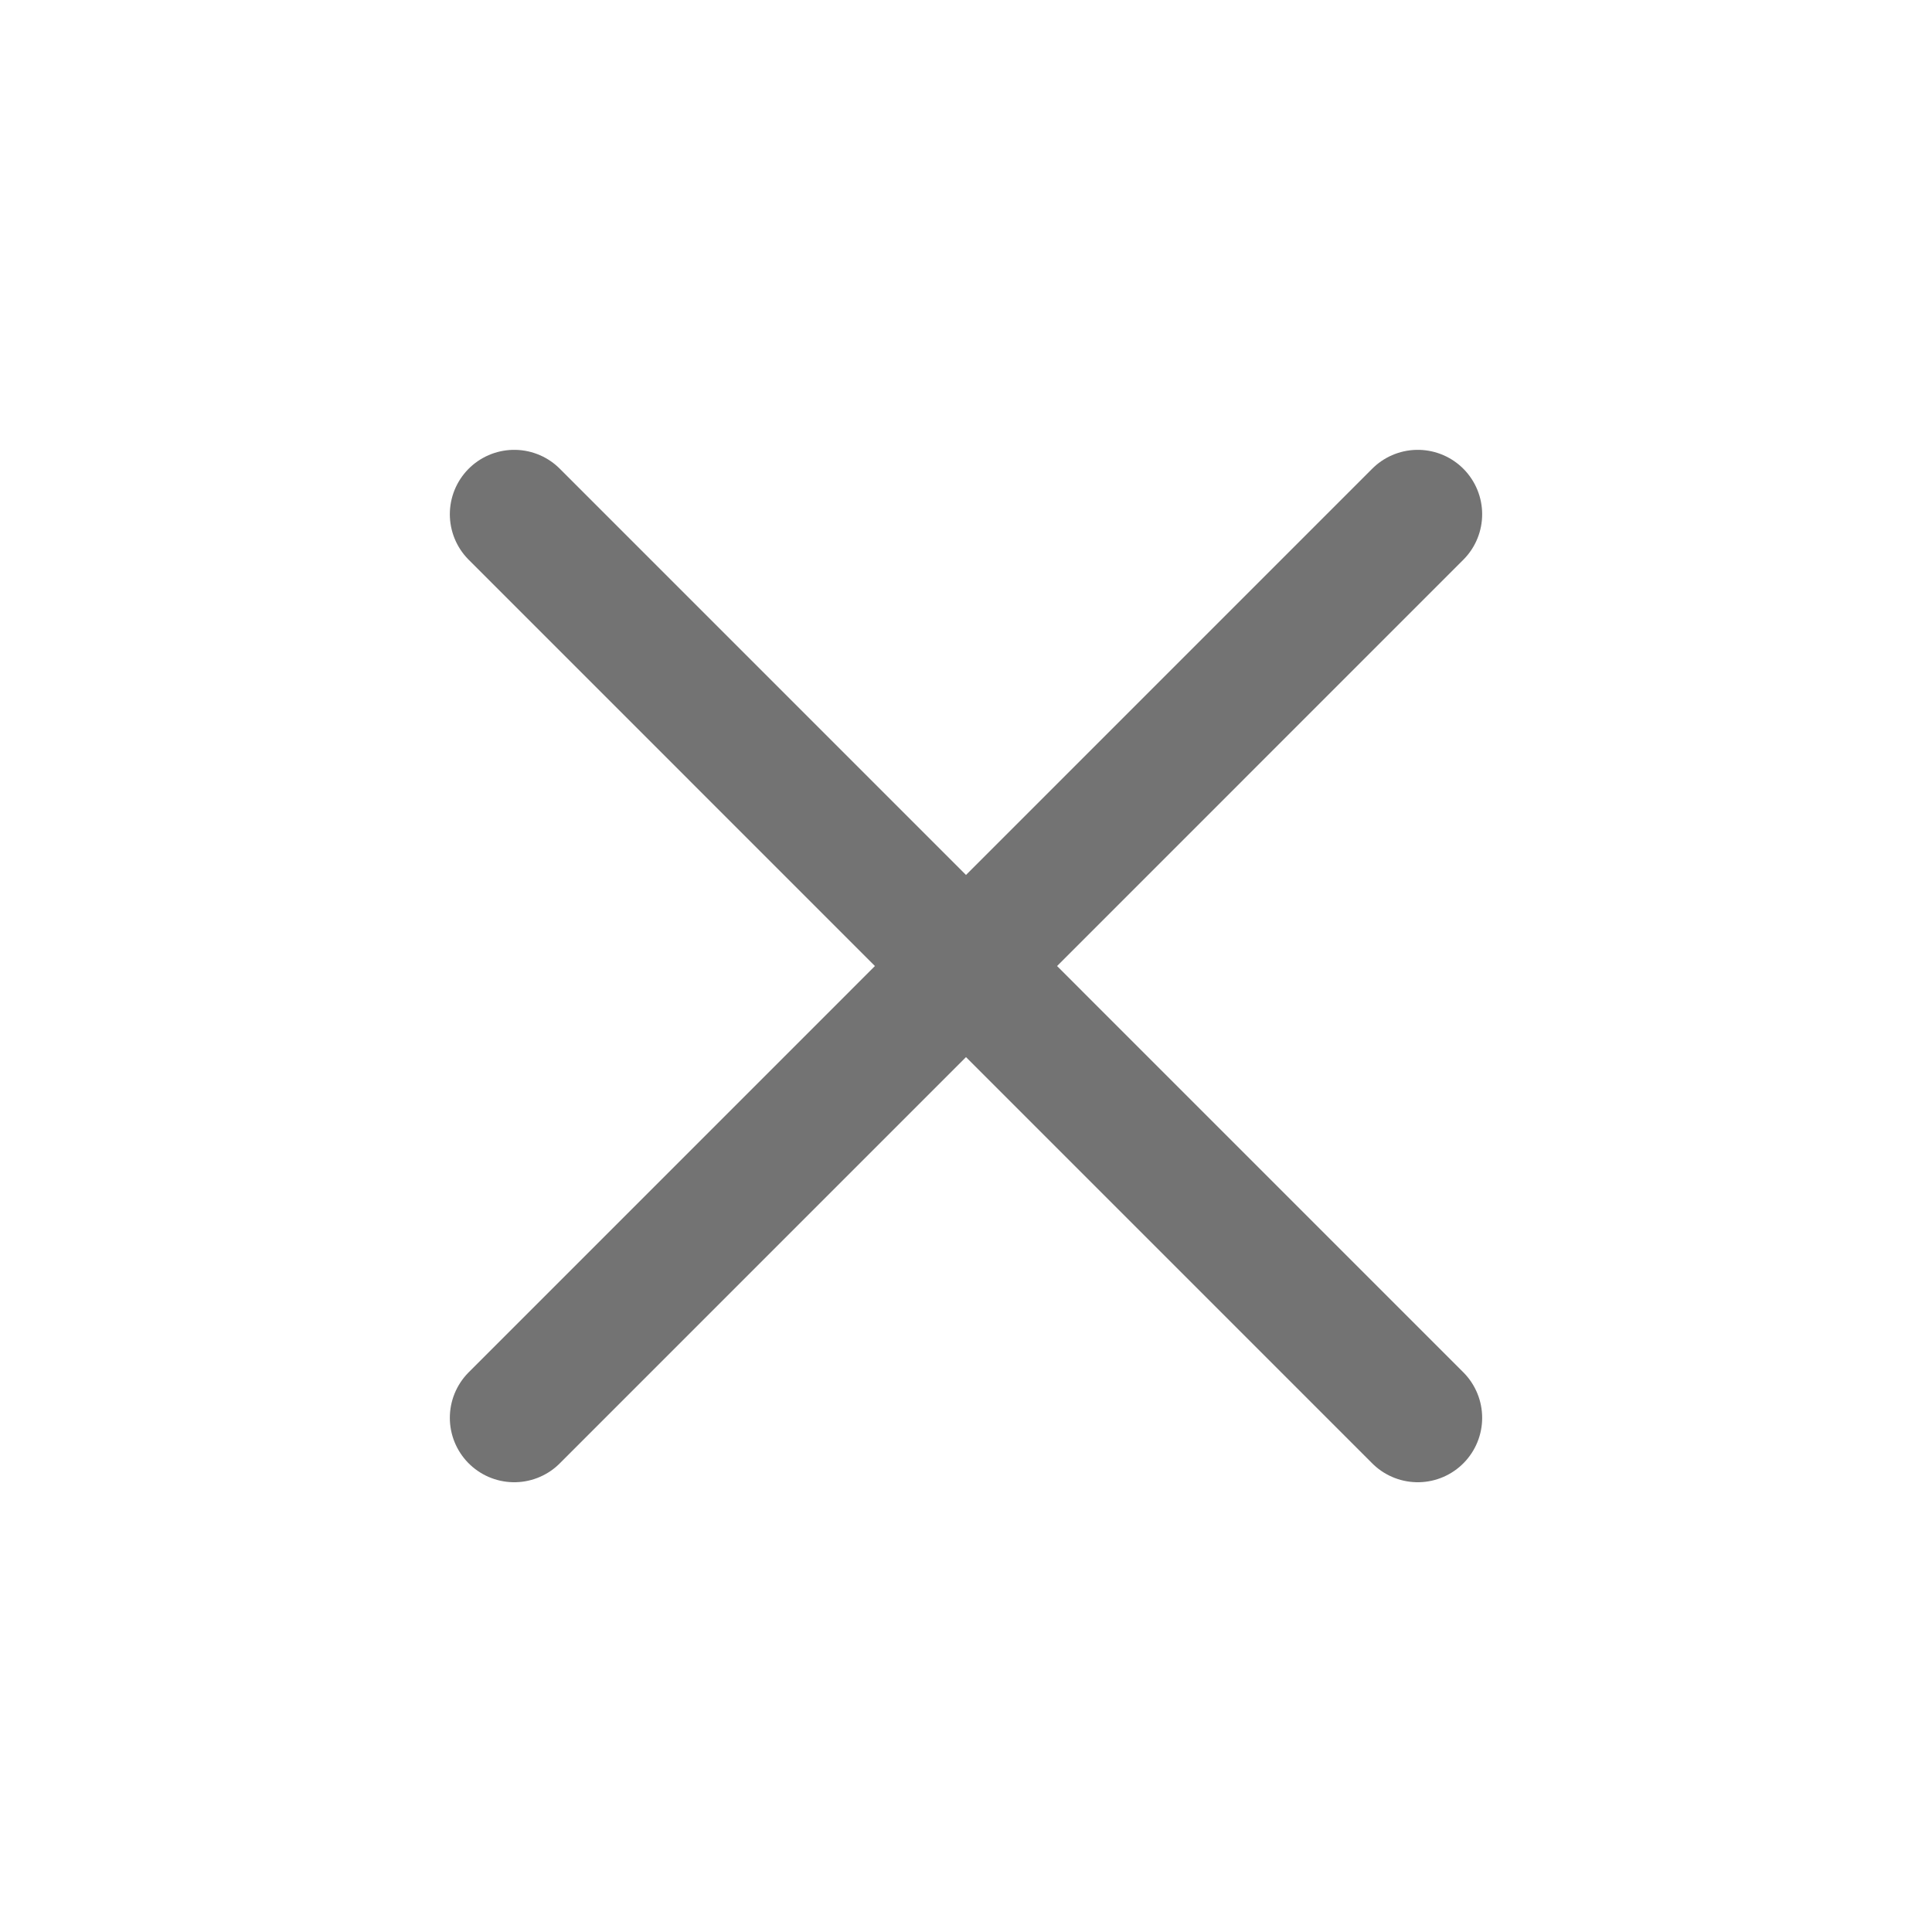
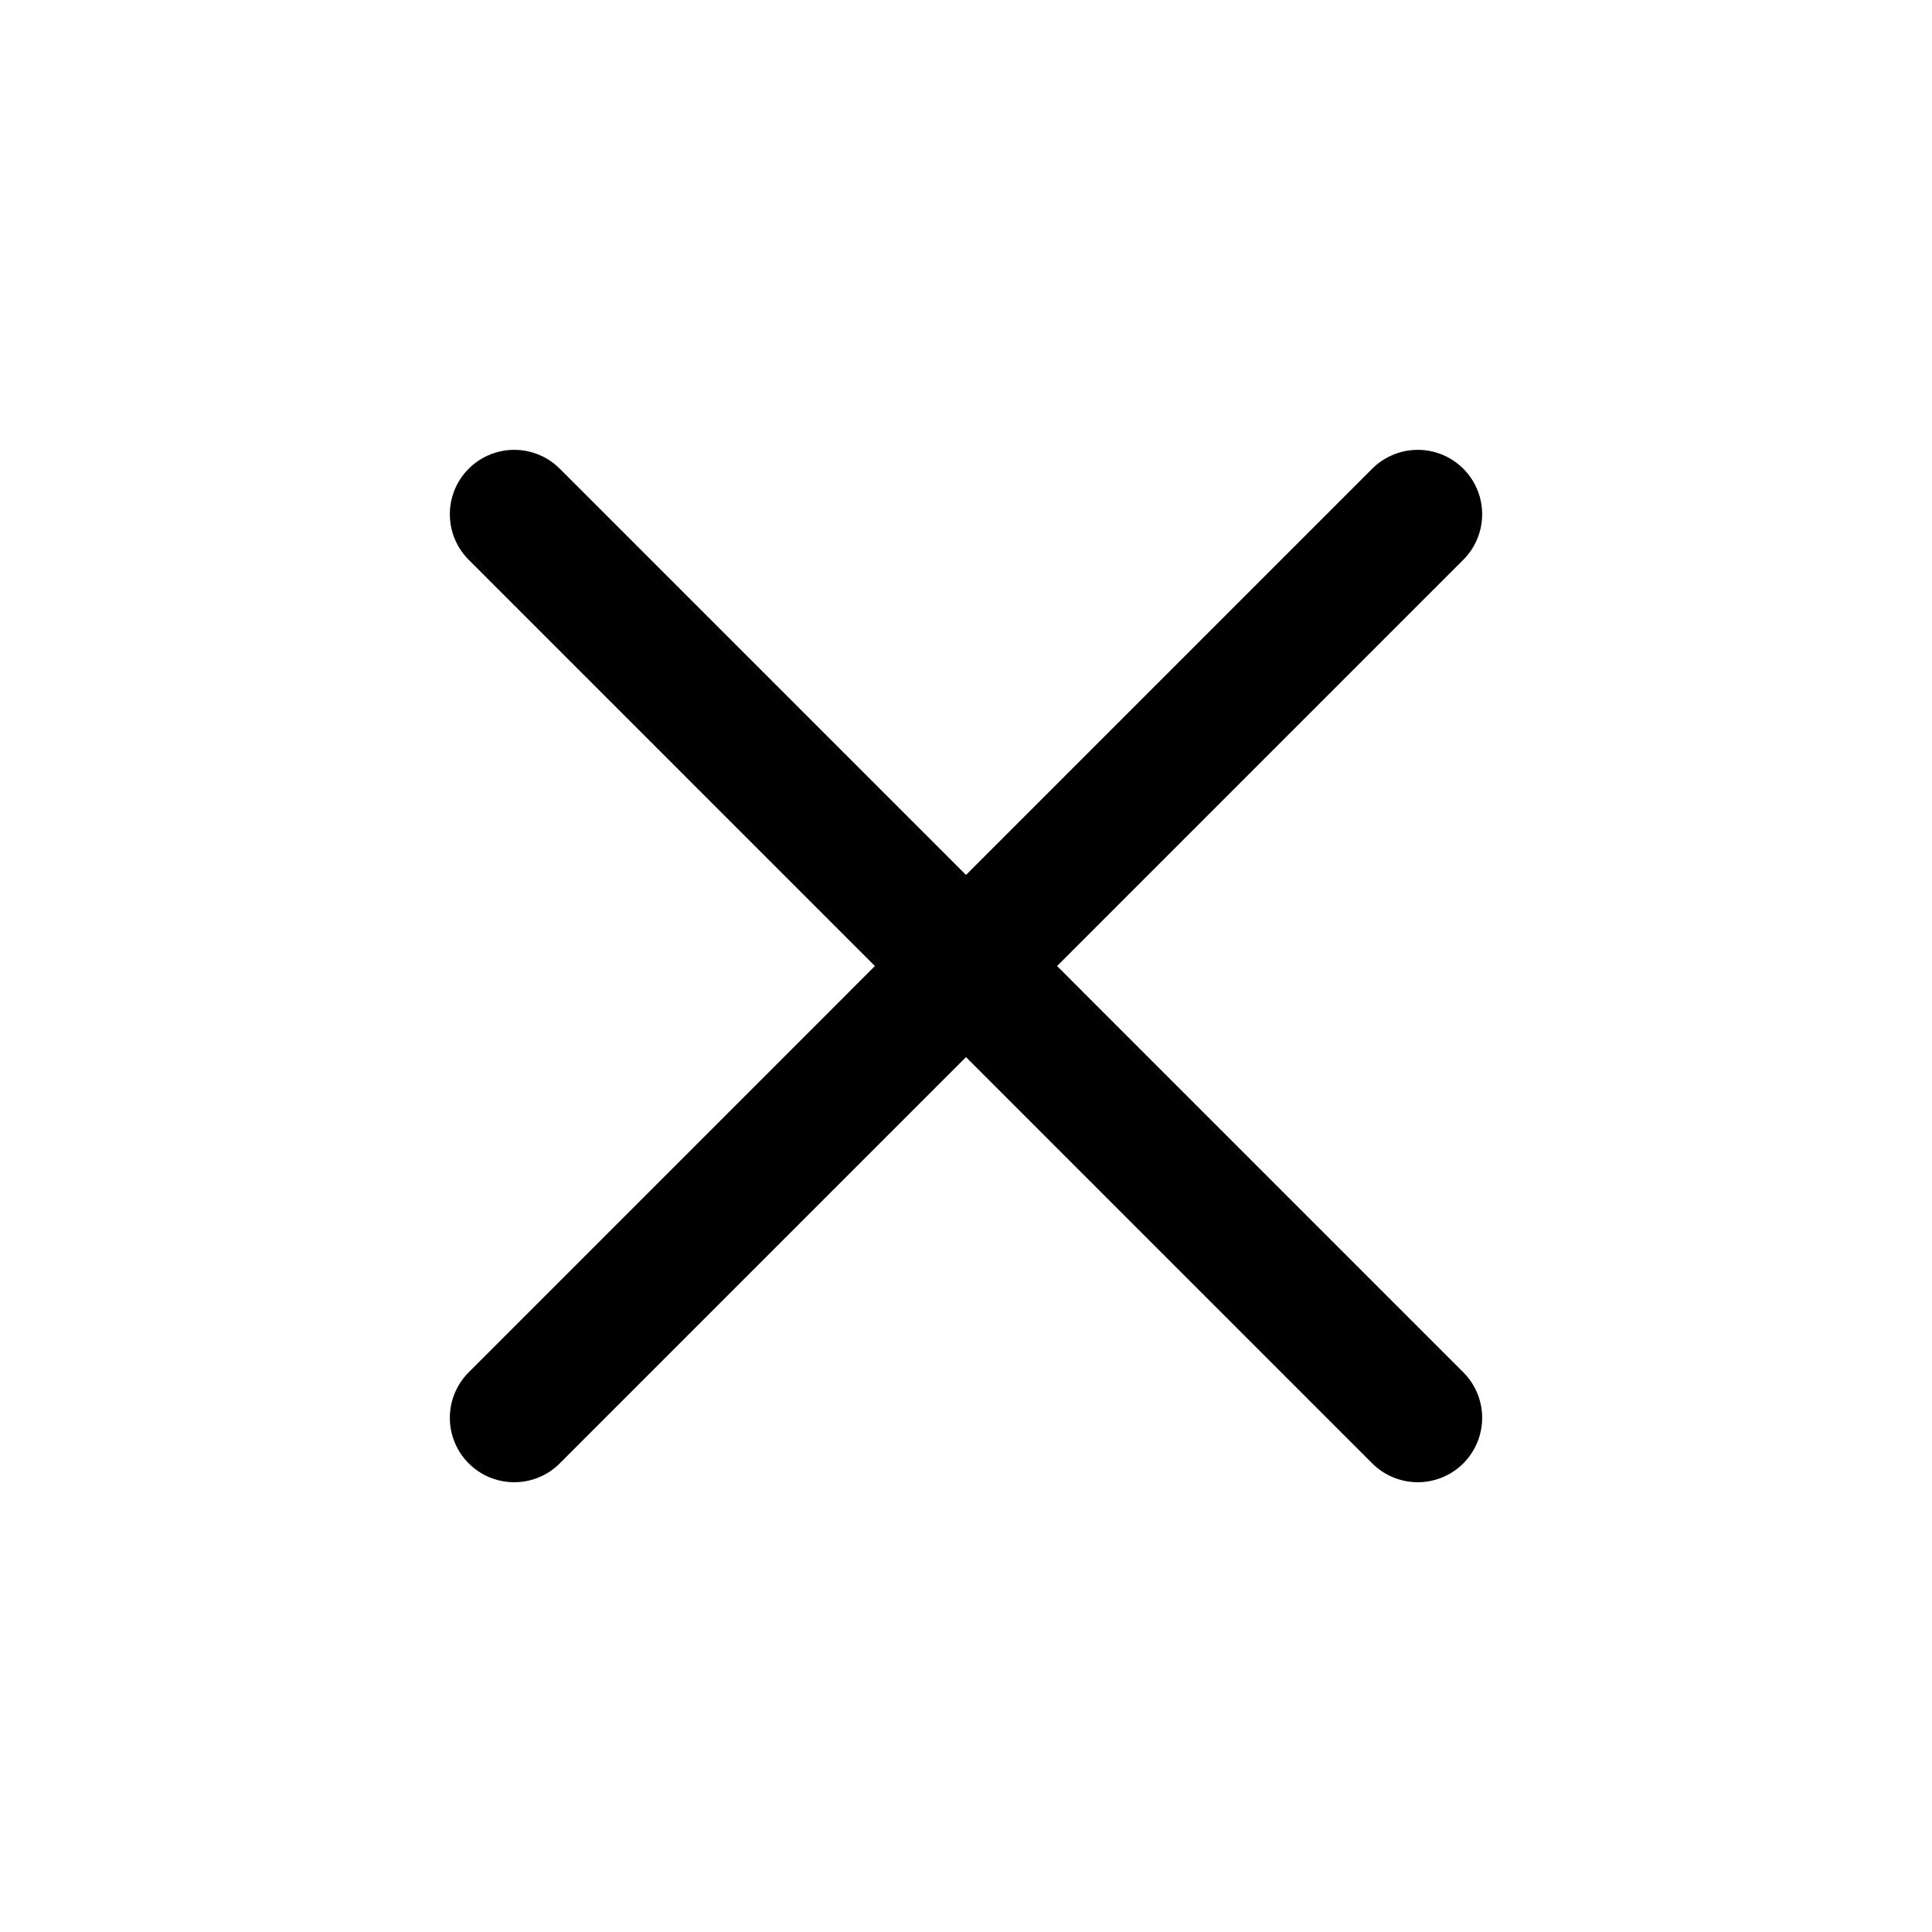
<svg xmlns="http://www.w3.org/2000/svg" width="30" height="30" viewBox="0 0 30 30" fill="none">
-   <path d="M22.015 7.985L7.985 22.016M7.985 7.985L22.015 22.016" stroke="#737373" stroke-width="2" stroke-linecap="round" stroke-linejoin="round" />
+   <path d="M22.015 7.985L7.985 22.016M7.985 7.985L22.015 22.016" stroke="currentColor" stroke-width="2" stroke-linecap="round" stroke-linejoin="round" />
</svg>
